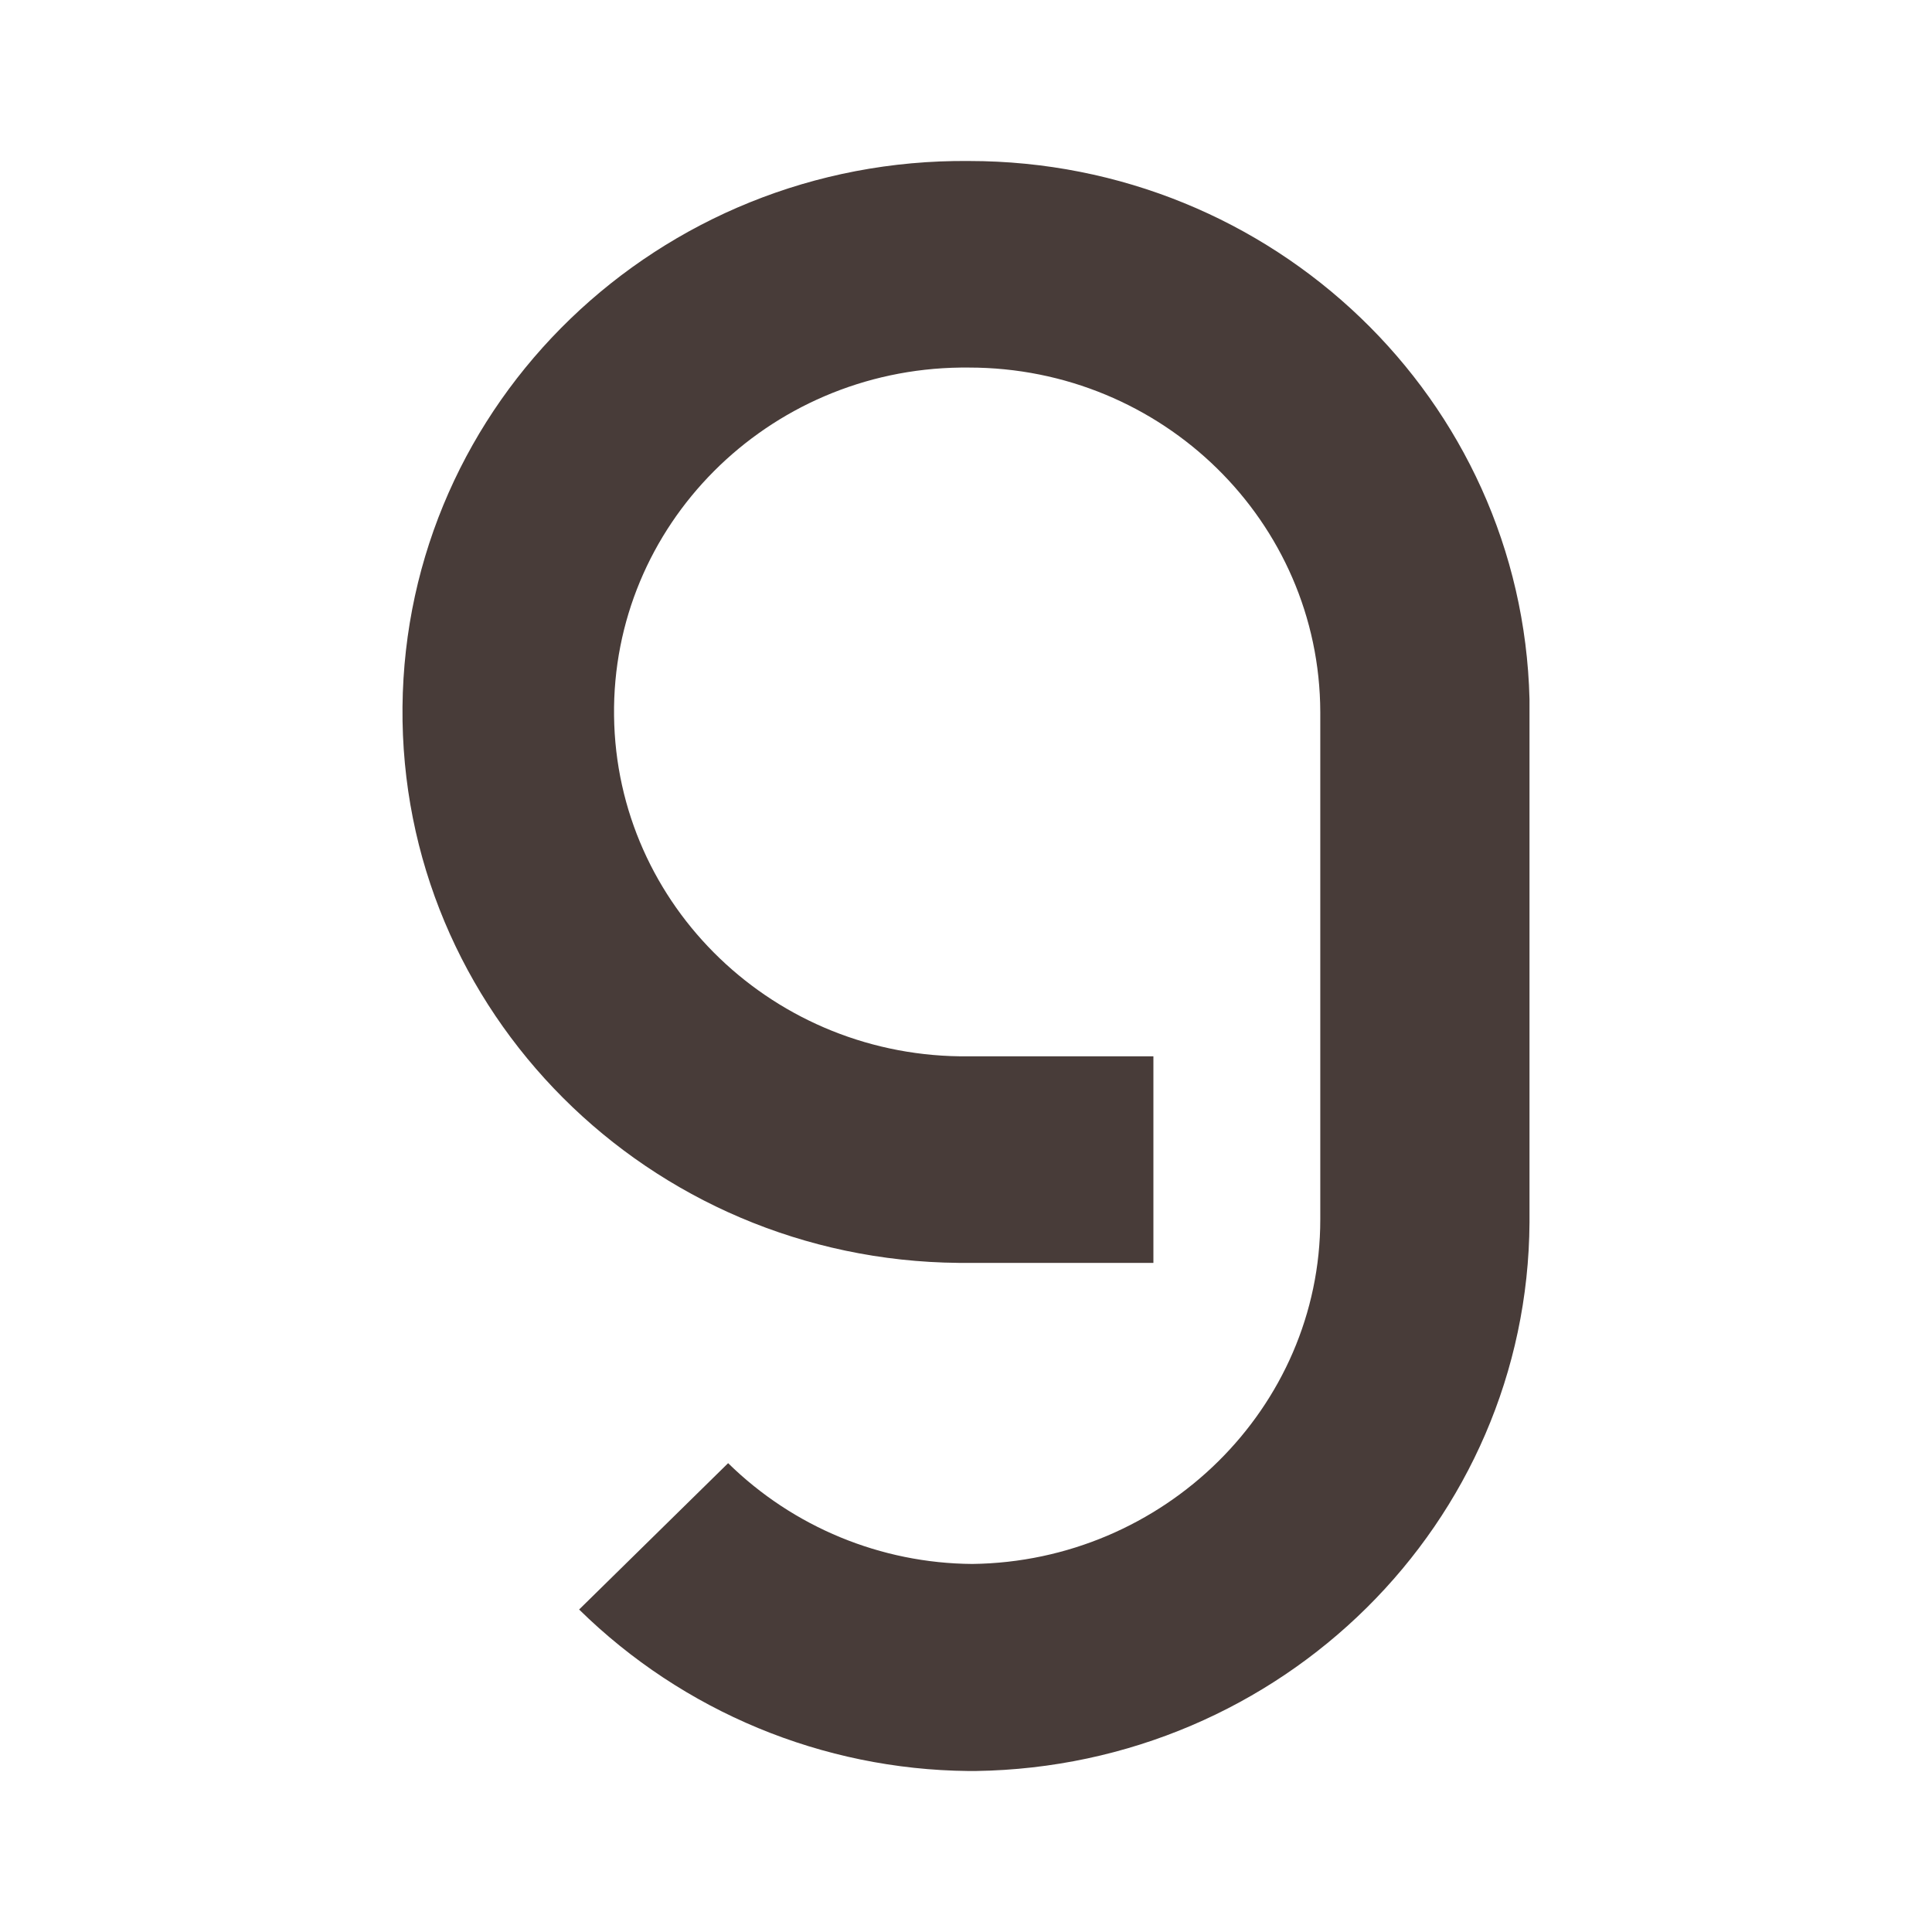
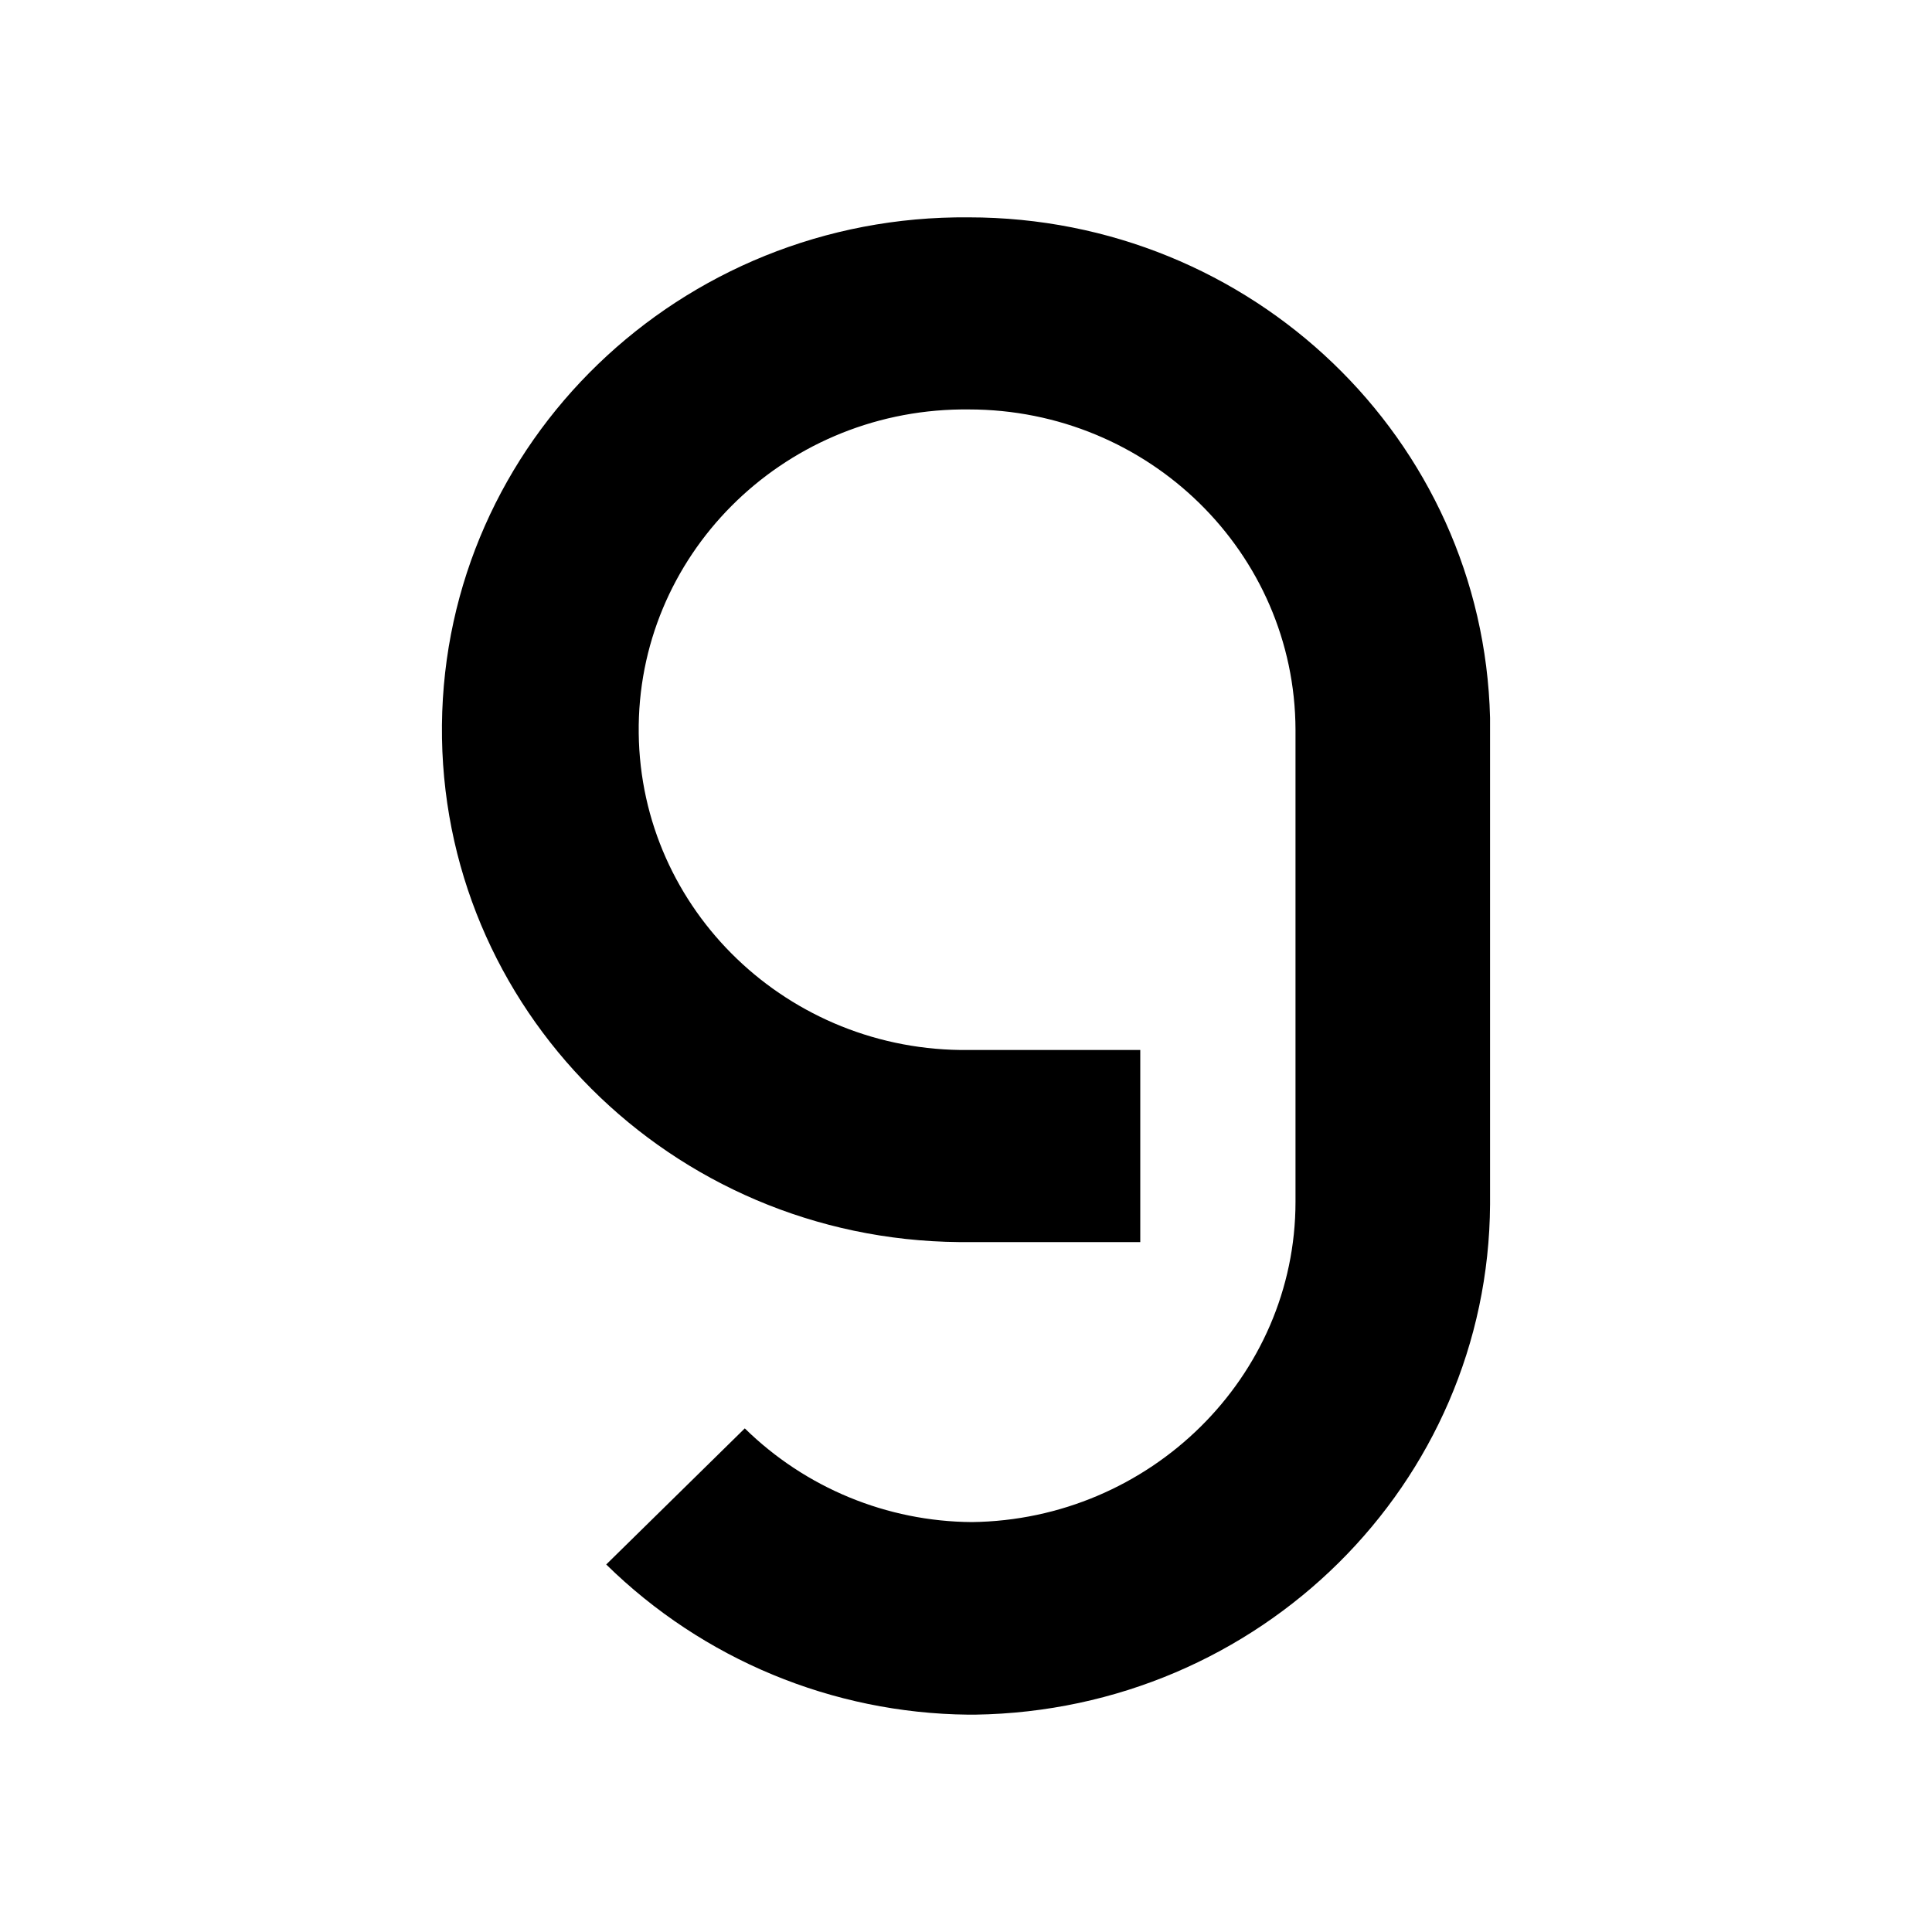
- <svg xmlns="http://www.w3.org/2000/svg" preserveAspectRatio="xMidYMid meet" overflow="visible" style="display: block;" width="20" height="20" viewBox="0 0 24 24" fill="none">
-   <path fill-rule="evenodd" d="M12.036 2c-3.853-.035-7 3-7.036 6.781-.035 3.782 3.055 6.872 6.908 6.907h2.42v-2.566h-2.292c-2.407.028-4.38-1.866-4.408-4.23-.029-2.362 1.901-4.298 4.308-4.326h.1c2.407 0 4.358 1.915 4.365 4.278v6.305c0 2.342-1.944 4.25-4.323 4.279a4.375 4.375 0 01-3.033-1.252l-1.851 1.818A7 7 0 0012.029 22h.092c3.803-.056 6.858-3.083 6.879-6.816v-6.5C18.907 4.963 15.817 2 12.036 2z" fill="#190906" fill-opacity="0.79" />
+ <svg xmlns="http://www.w3.org/2000/svg" viewBox="0 0 40 40">
+   <path d="M20.056 4.5C14.084 4.446 9.206 9.15 9.15 15.011C9.096 20.873 13.886 25.662 19.858 25.716H23.608V21.739H20.056C16.325 21.782 13.267 18.847 13.224 15.183C13.179 11.522 16.17 8.521 19.901 8.477H20.056C23.787 8.477 26.811 11.446 26.822 15.108V24.881C26.822 28.511 23.808 31.468 20.121 31.513C18.362 31.501 16.676 30.805 15.42 29.573L12.551 32.391C14.553 34.357 17.239 35.471 20.045 35.5H20.188C26.082 35.413 30.817 30.721 30.85 24.935V14.86C30.706 9.093 25.916 4.5 20.056 4.5Z" fill="black" />
</svg>
